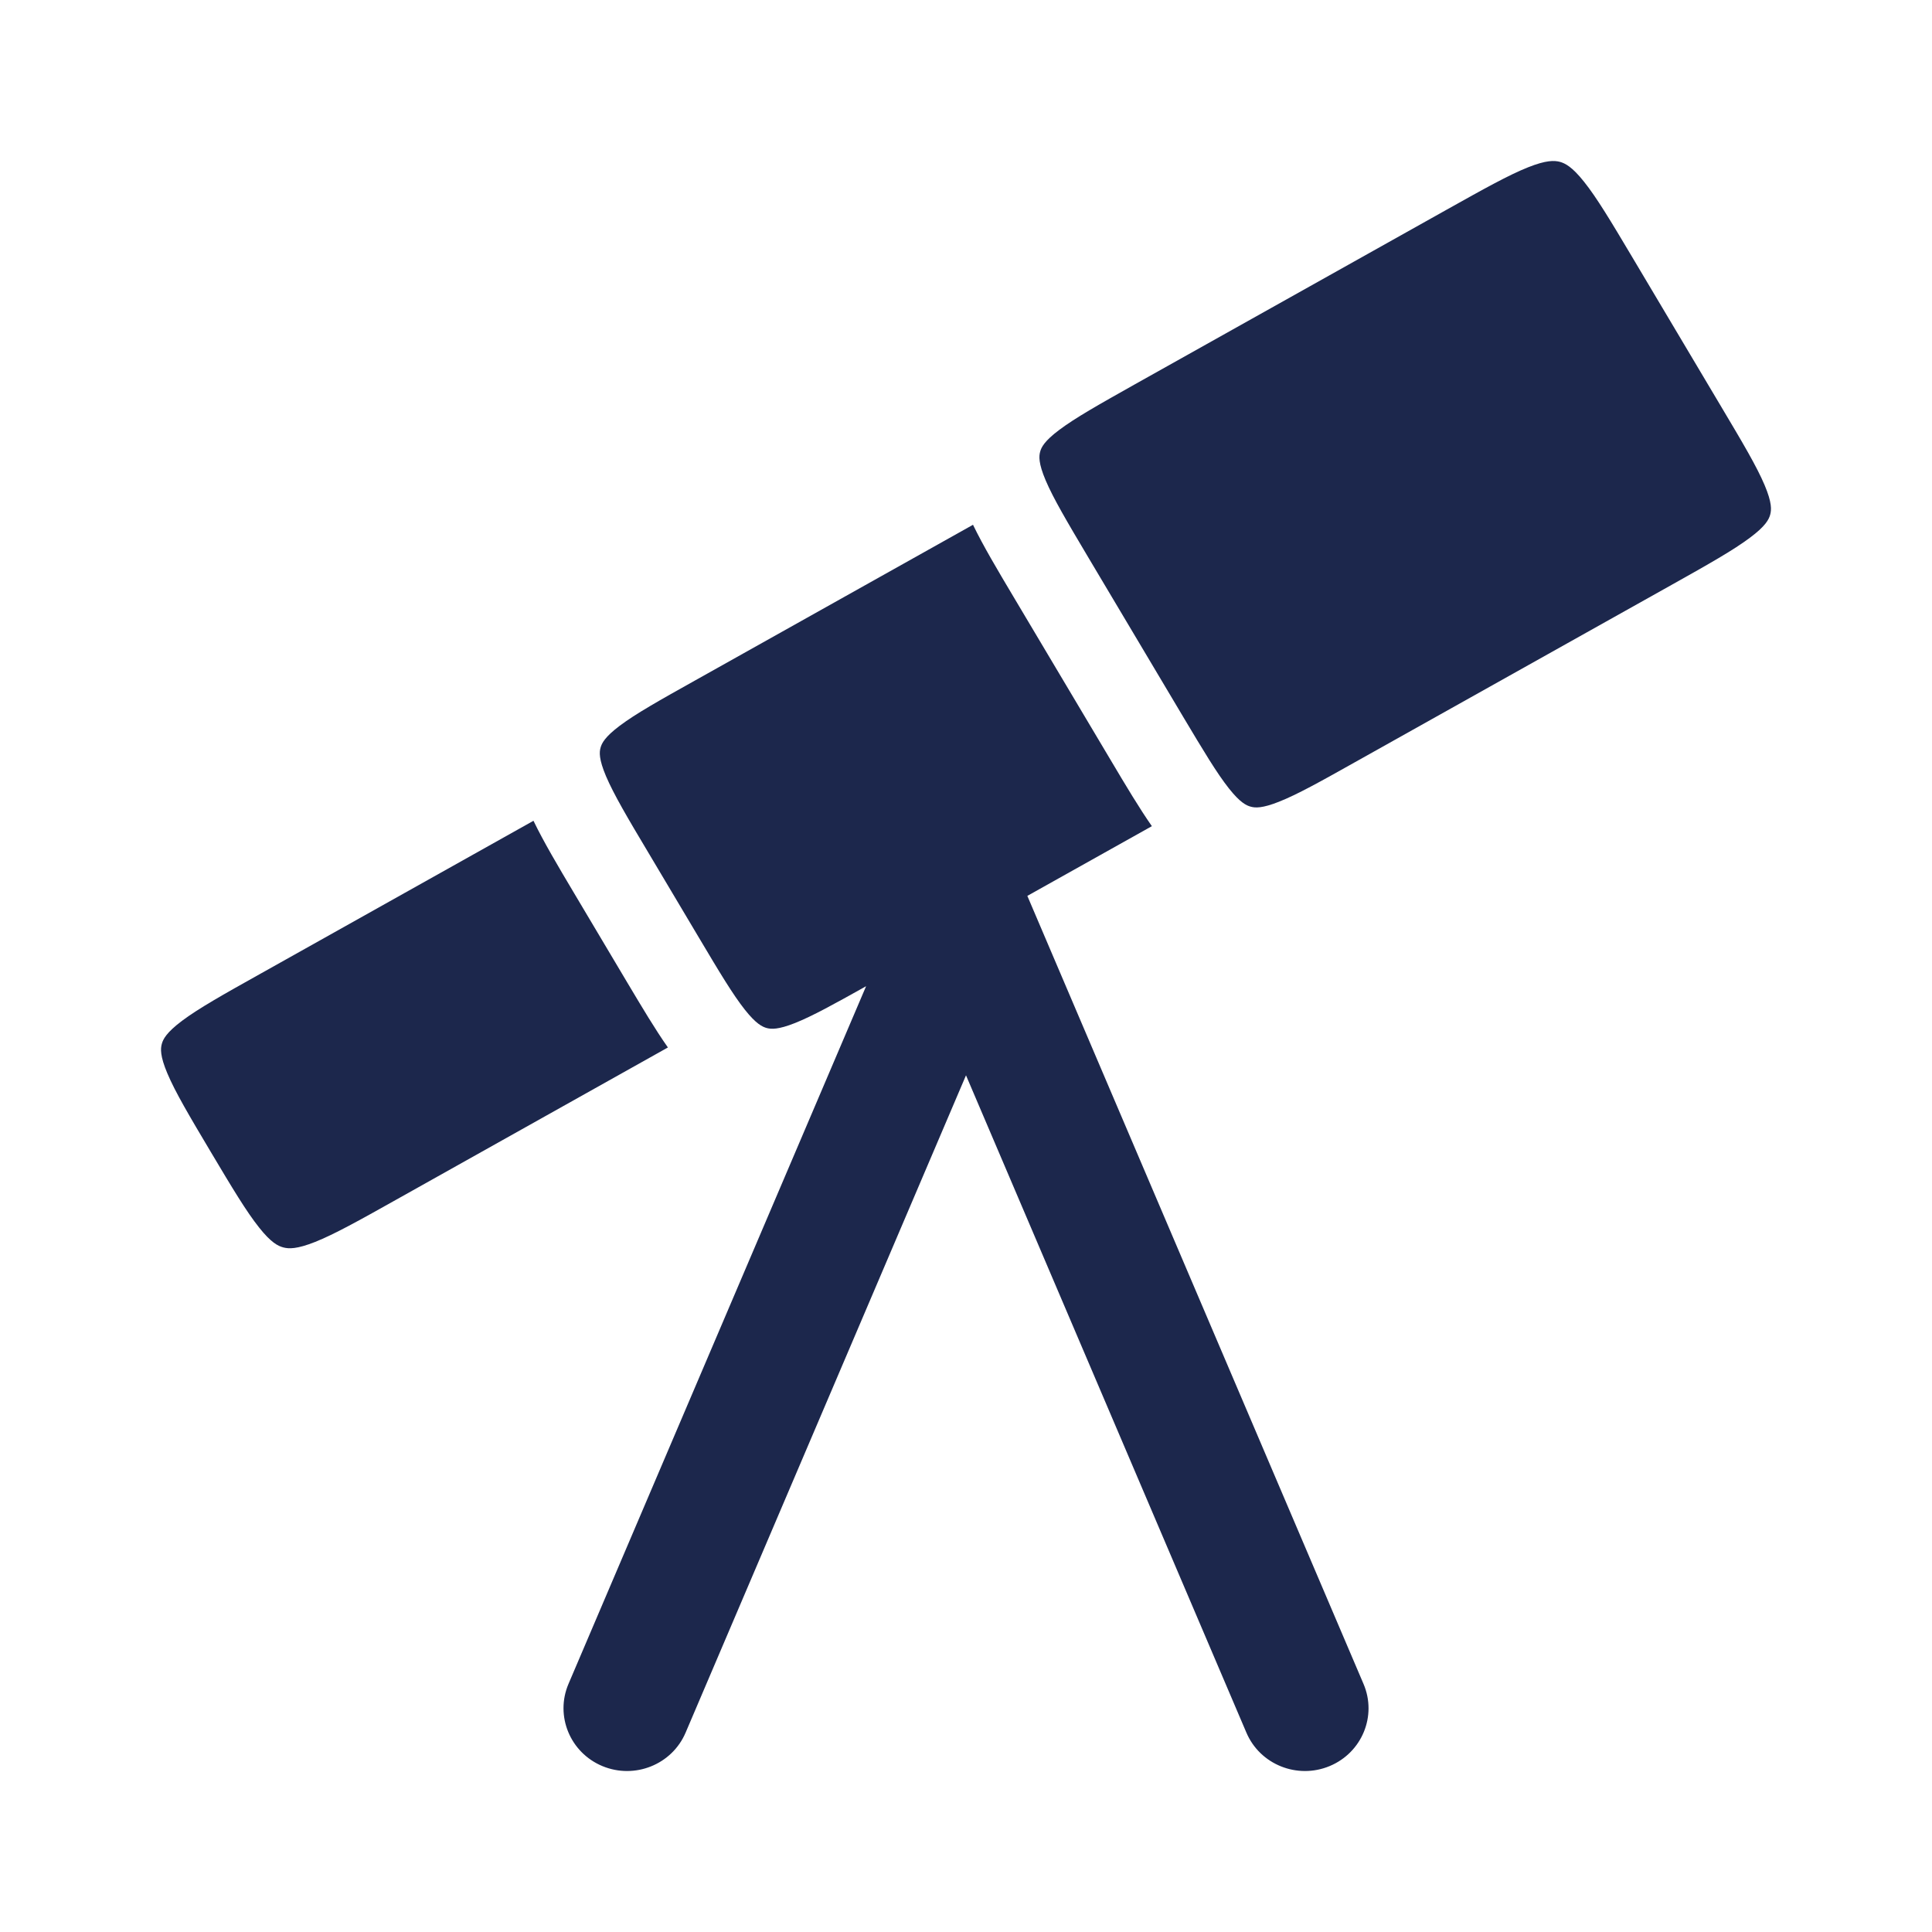
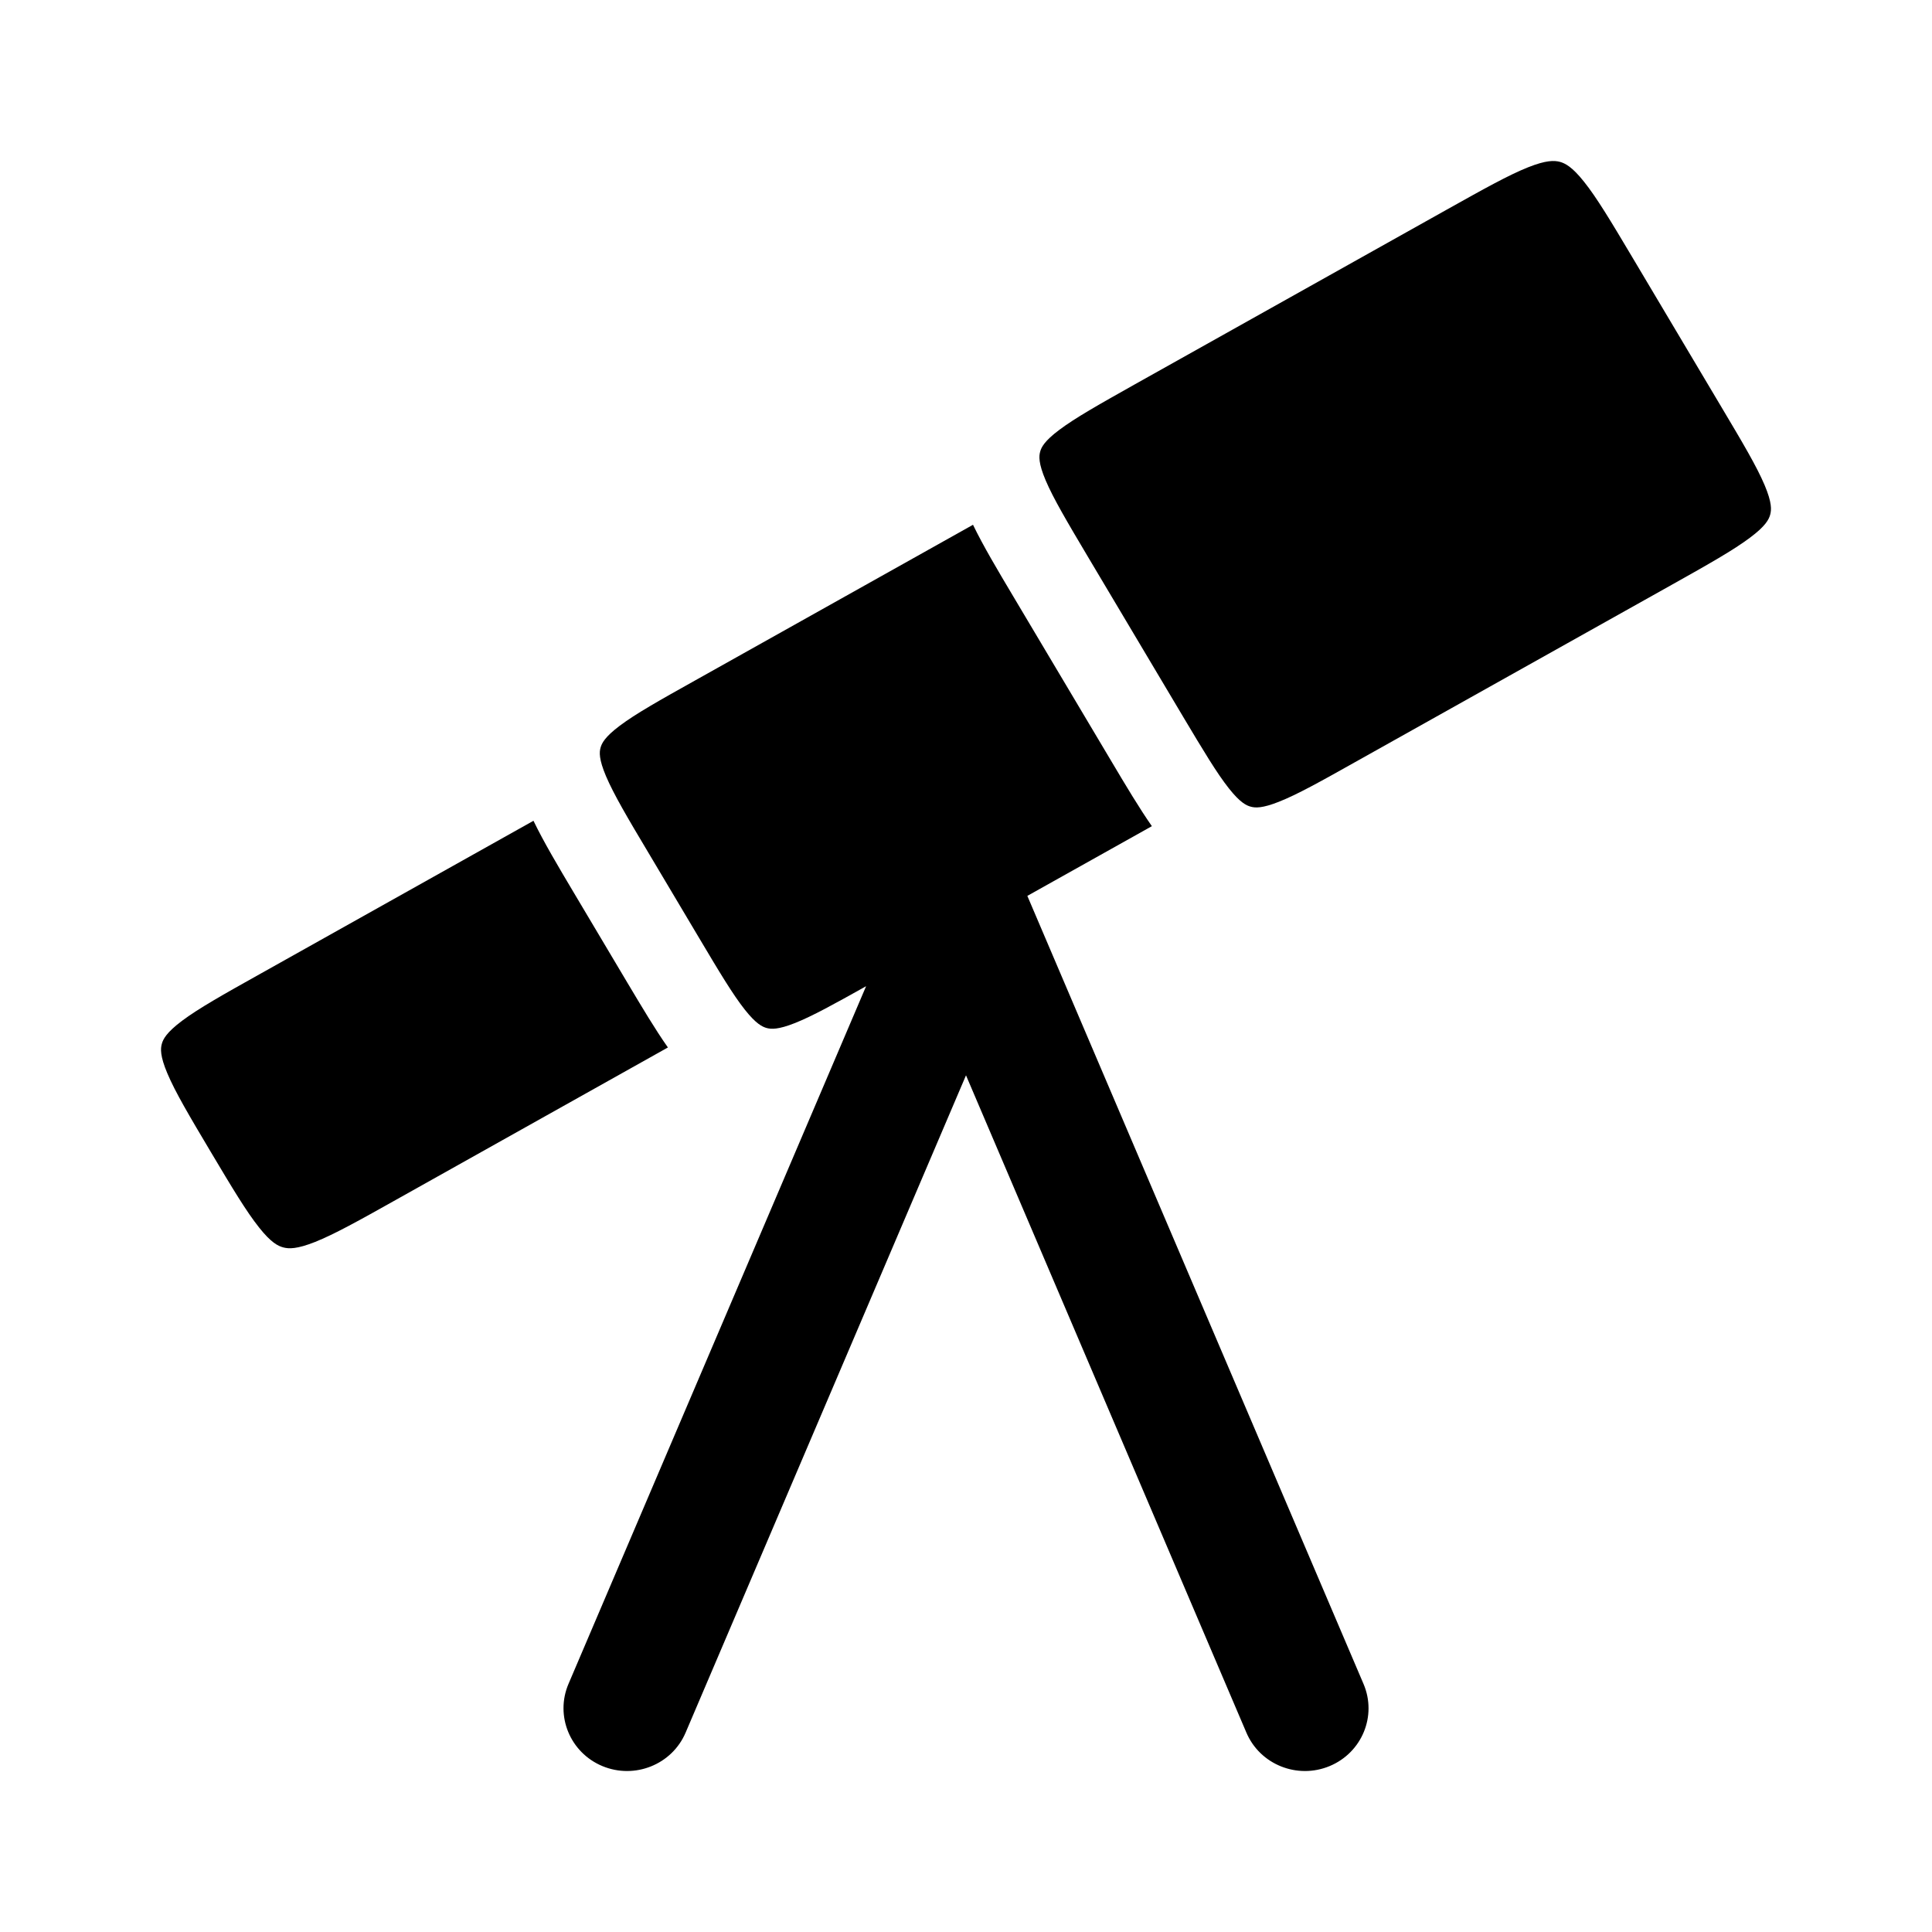
- <svg xmlns="http://www.w3.org/2000/svg" width="800px" height="800px" viewBox="0 0 24 24" fill="none">
-   <path d="M17.976 2.602C18.439 2.343 18.742 2.174 18.983 2.078C19.209 1.988 19.308 1.993 19.376 2.01C19.442 2.028 19.529 2.071 19.677 2.257C19.836 2.456 20.011 2.748 20.278 3.197L21.382 5.053C21.65 5.503 21.823 5.795 21.921 6.027C22.013 6.245 22.006 6.335 21.99 6.393C21.974 6.452 21.933 6.535 21.738 6.68C21.533 6.834 21.232 7.004 20.768 7.264L16.836 9.466C16.398 9.712 16.114 9.87 15.889 9.959C15.678 10.043 15.592 10.036 15.538 10.021C15.484 10.007 15.406 9.971 15.266 9.794C15.117 9.606 14.951 9.329 14.695 8.9L13.516 6.919C13.254 6.478 13.085 6.192 12.989 5.966C12.899 5.753 12.906 5.666 12.921 5.612C12.935 5.558 12.973 5.479 13.159 5.34C13.357 5.191 13.648 5.027 14.098 4.774L17.976 2.602Z" fill="#1C274C" />
-   <path d="M8.638 8.451L12.087 6.519C12.214 6.782 12.391 7.079 12.591 7.415L13.805 9.455C13.988 9.763 14.152 10.038 14.309 10.263L12.762 11.129L16.938 20.918C17.108 21.315 16.919 21.772 16.517 21.939C16.115 22.106 15.652 21.92 15.483 21.523L12 13.358L8.517 21.523C8.348 21.92 7.885 22.106 7.483 21.939C7.082 21.772 6.893 21.315 7.062 20.918L10.759 12.251C10.357 12.476 10.09 12.623 9.877 12.708C9.666 12.792 9.58 12.785 9.526 12.771C9.471 12.756 9.393 12.72 9.253 12.543C9.104 12.355 8.938 12.078 8.683 11.649L8.056 10.595C7.793 10.155 7.625 9.869 7.528 9.642C7.438 9.429 7.445 9.343 7.46 9.289C7.475 9.234 7.512 9.156 7.698 9.016C7.896 8.867 8.187 8.703 8.638 8.451Z" fill="#1C274C" />
-   <path d="M6.627 10.196L3.232 12.098C2.768 12.357 2.467 12.527 2.261 12.681C2.067 12.827 2.026 12.909 2.01 12.968C1.994 13.026 1.987 13.116 2.079 13.334C2.177 13.566 2.35 13.859 2.618 14.309C2.886 14.759 3.06 15.05 3.219 15.249C3.367 15.436 3.454 15.479 3.52 15.496C3.588 15.514 3.687 15.518 3.914 15.428C4.154 15.332 4.457 15.164 4.92 14.904L8.297 13.012C8.139 12.788 7.976 12.513 7.792 12.205L7.13 11.092C6.93 10.756 6.754 10.459 6.627 10.196Z" fill="#1C274C" />
+ <svg xmlns="http://www.w3.org/2000/svg" viewBox="0 0 24 24" fill="currentColor">
+   <path d="M17.976 2.602C18.439 2.343 18.742 2.174 18.983 2.078C19.209 1.988 19.308 1.993 19.376 2.01C19.442 2.028 19.529 2.071 19.677 2.257C19.836 2.456 20.011 2.748 20.278 3.197L21.382 5.053C21.65 5.503 21.823 5.795 21.921 6.027C22.013 6.245 22.006 6.335 21.99 6.393C21.974 6.452 21.933 6.535 21.738 6.68C21.533 6.834 21.232 7.004 20.768 7.264L16.836 9.466C16.398 9.712 16.114 9.87 15.889 9.959C15.678 10.043 15.592 10.036 15.538 10.021C15.484 10.007 15.406 9.971 15.266 9.794C15.117 9.606 14.951 9.329 14.695 8.9L13.516 6.919C13.254 6.478 13.085 6.192 12.989 5.966C12.899 5.753 12.906 5.666 12.921 5.612C12.935 5.558 12.973 5.479 13.159 5.34C13.357 5.191 13.648 5.027 14.098 4.774L17.976 2.602Z" fill="currentColor" />
+   <path d="M8.638 8.451L12.087 6.519C12.214 6.782 12.391 7.079 12.591 7.415L13.805 9.455C13.988 9.763 14.152 10.038 14.309 10.263L12.762 11.129L16.938 20.918C17.108 21.315 16.919 21.772 16.517 21.939C16.115 22.106 15.652 21.92 15.483 21.523L12 13.358L8.517 21.523C8.348 21.92 7.885 22.106 7.483 21.939C7.082 21.772 6.893 21.315 7.062 20.918L10.759 12.251C10.357 12.476 10.09 12.623 9.877 12.708C9.666 12.792 9.58 12.785 9.526 12.771C9.471 12.756 9.393 12.72 9.253 12.543C9.104 12.355 8.938 12.078 8.683 11.649L8.056 10.595C7.793 10.155 7.625 9.869 7.528 9.642C7.438 9.429 7.445 9.343 7.46 9.289C7.475 9.234 7.512 9.156 7.698 9.016C7.896 8.867 8.187 8.703 8.638 8.451Z" fill="currentColor" />
+   <path d="M6.627 10.196L3.232 12.098C2.768 12.357 2.467 12.527 2.261 12.681C2.067 12.827 2.026 12.909 2.01 12.968C1.994 13.026 1.987 13.116 2.079 13.334C2.177 13.566 2.35 13.859 2.618 14.309C2.886 14.759 3.06 15.05 3.219 15.249C3.367 15.436 3.454 15.479 3.52 15.496C3.588 15.514 3.687 15.518 3.914 15.428C4.154 15.332 4.457 15.164 4.92 14.904L8.297 13.012C8.139 12.788 7.976 12.513 7.792 12.205L7.13 11.092C6.93 10.756 6.754 10.459 6.627 10.196Z" fill="currentColor" />
</svg>
